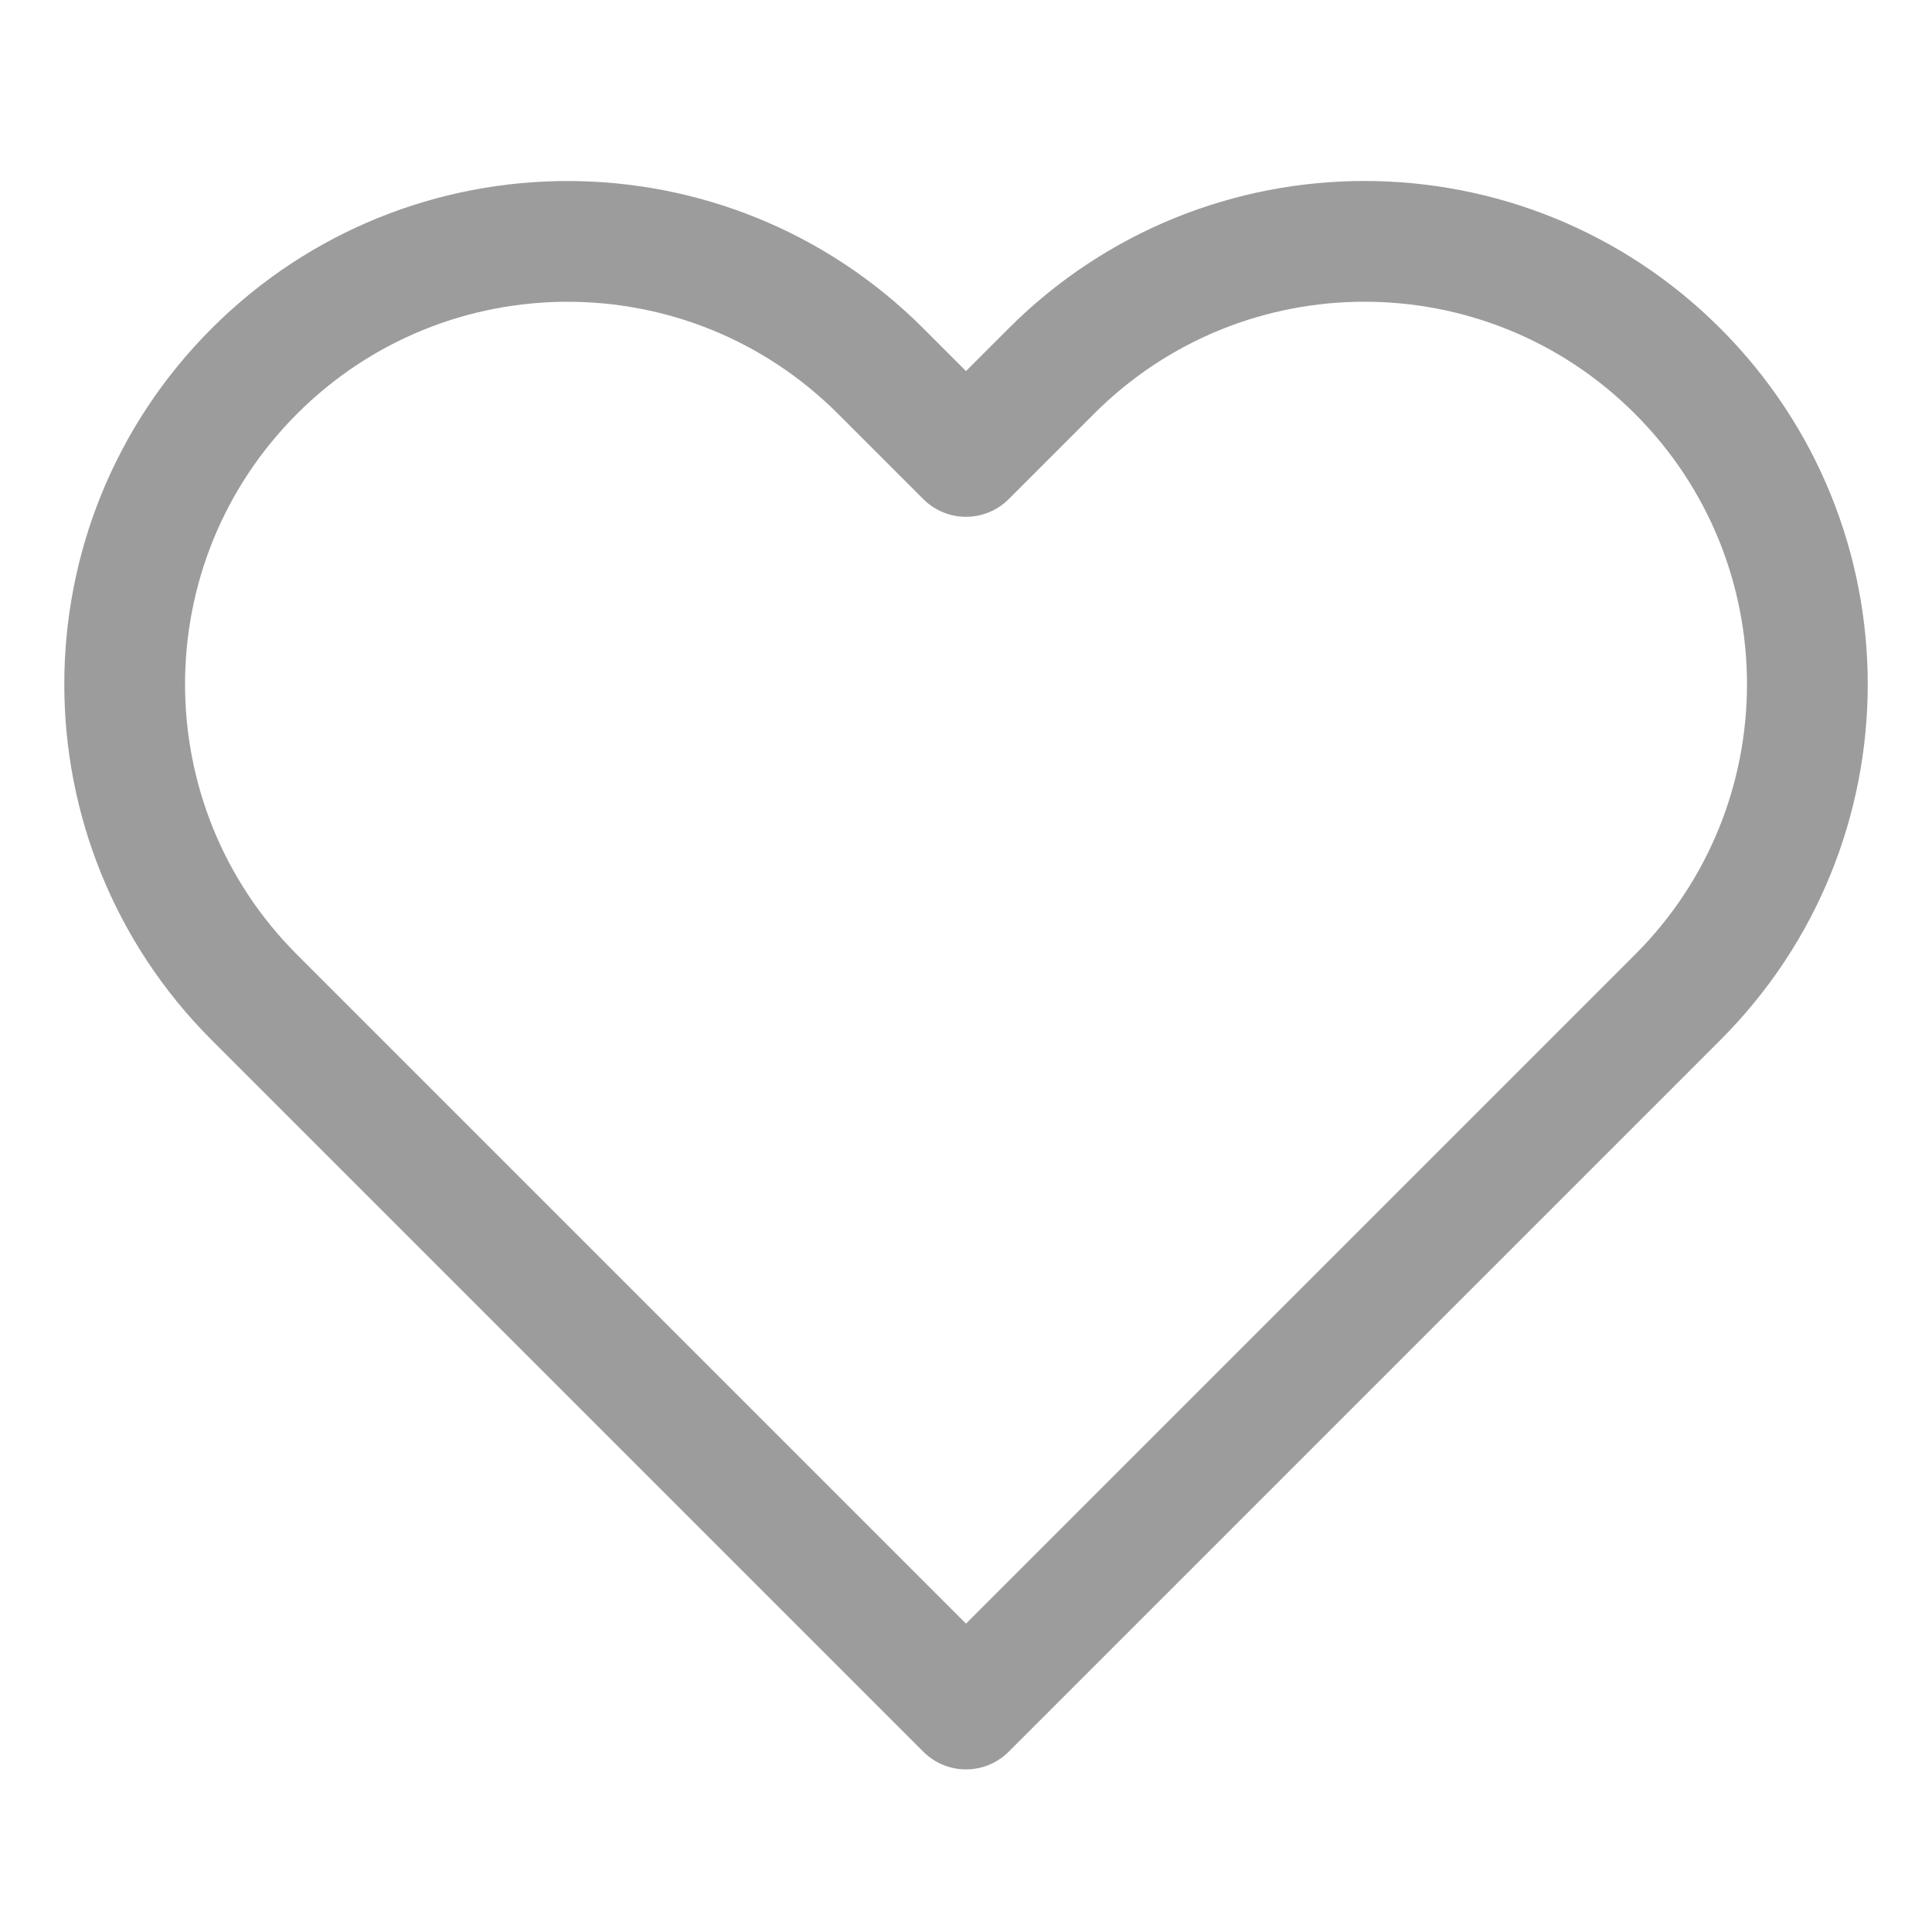
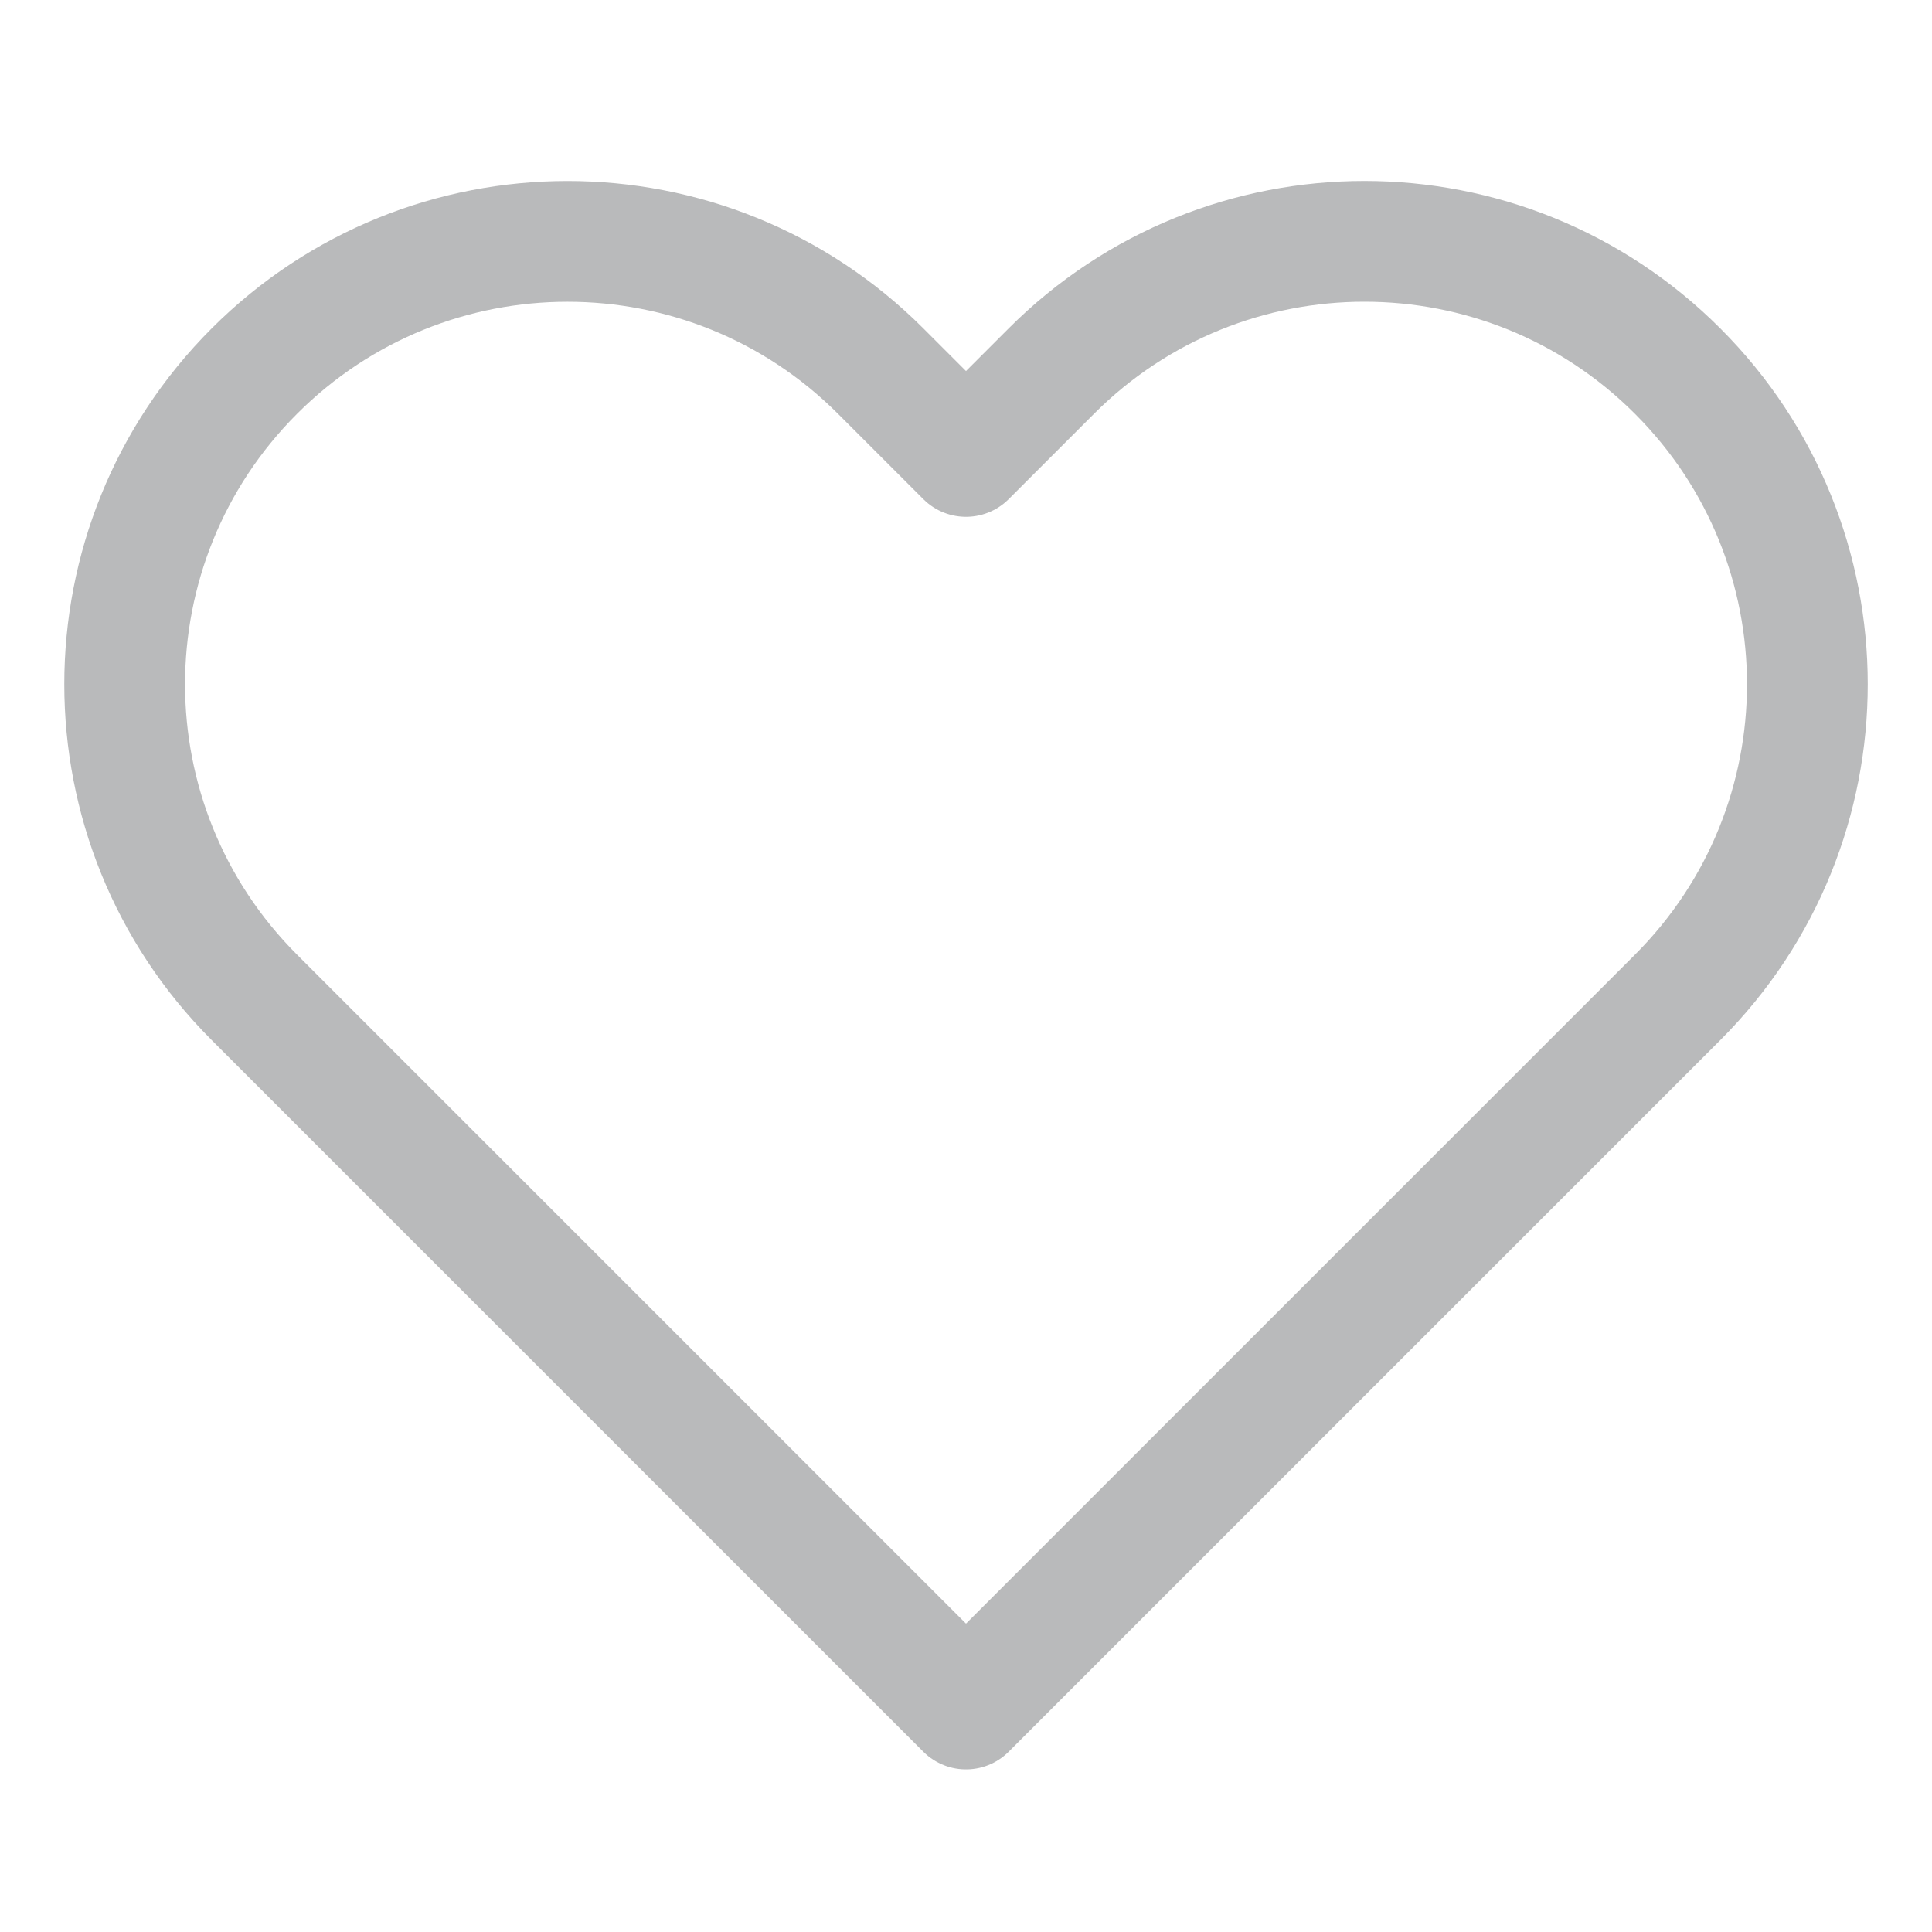
- <svg xmlns="http://www.w3.org/2000/svg" width="24" height="24" viewBox="0 0 24 24" fill="none" stroke="#00000063" stroke-width="1.5" stroke-linecap="round" stroke-linejoin="round" class="feather feather-heart">
+ <svg xmlns="http://www.w3.org/2000/svg" width="24" height="24" viewBox="0 0 24 24" fill="none" stroke="#B9BABB" stroke-width="1.5" stroke-linecap="round" stroke-linejoin="round" class="feather feather-heart">
  <path d="M20.84 4.61a5.5 5.5 0 0 0-7.78 0L12 5.67l-1.06-1.06a5.5 5.5 0 0 0-7.78 7.78l1.06 1.06L12 21.23l7.78-7.78 1.06-1.06a5.5 5.5 0 0 0 0-7.78z" />
</svg>
